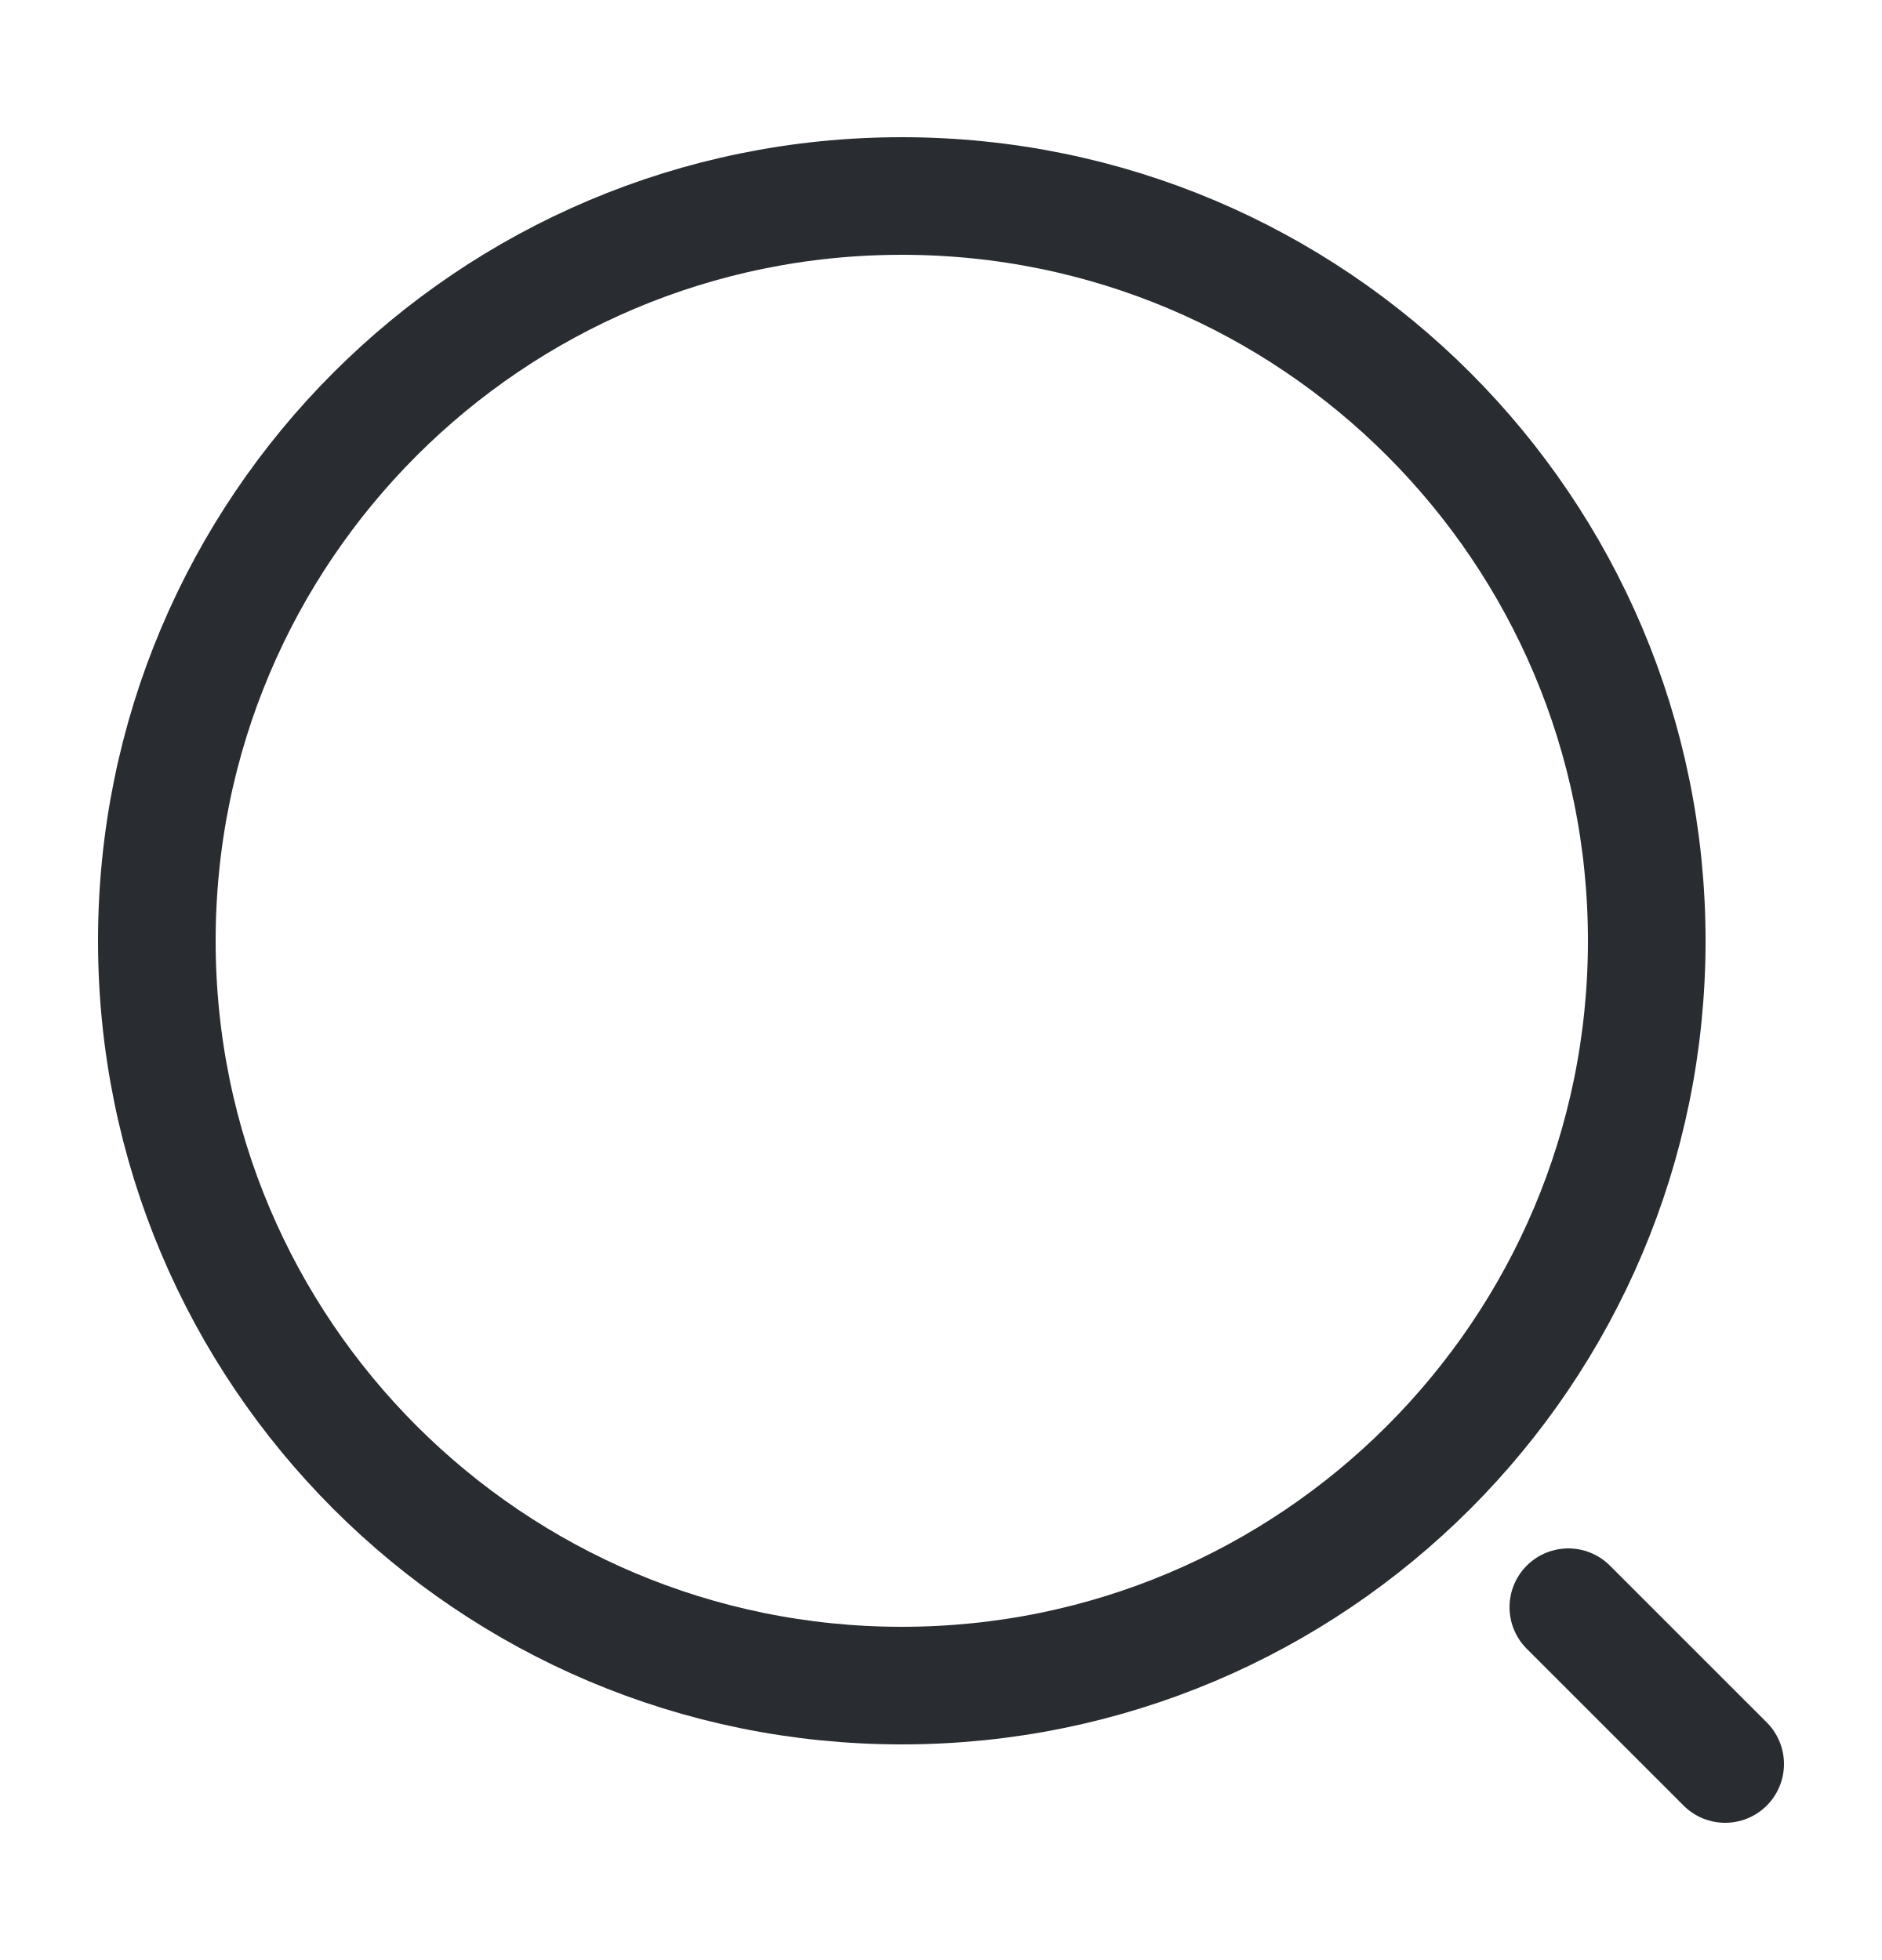
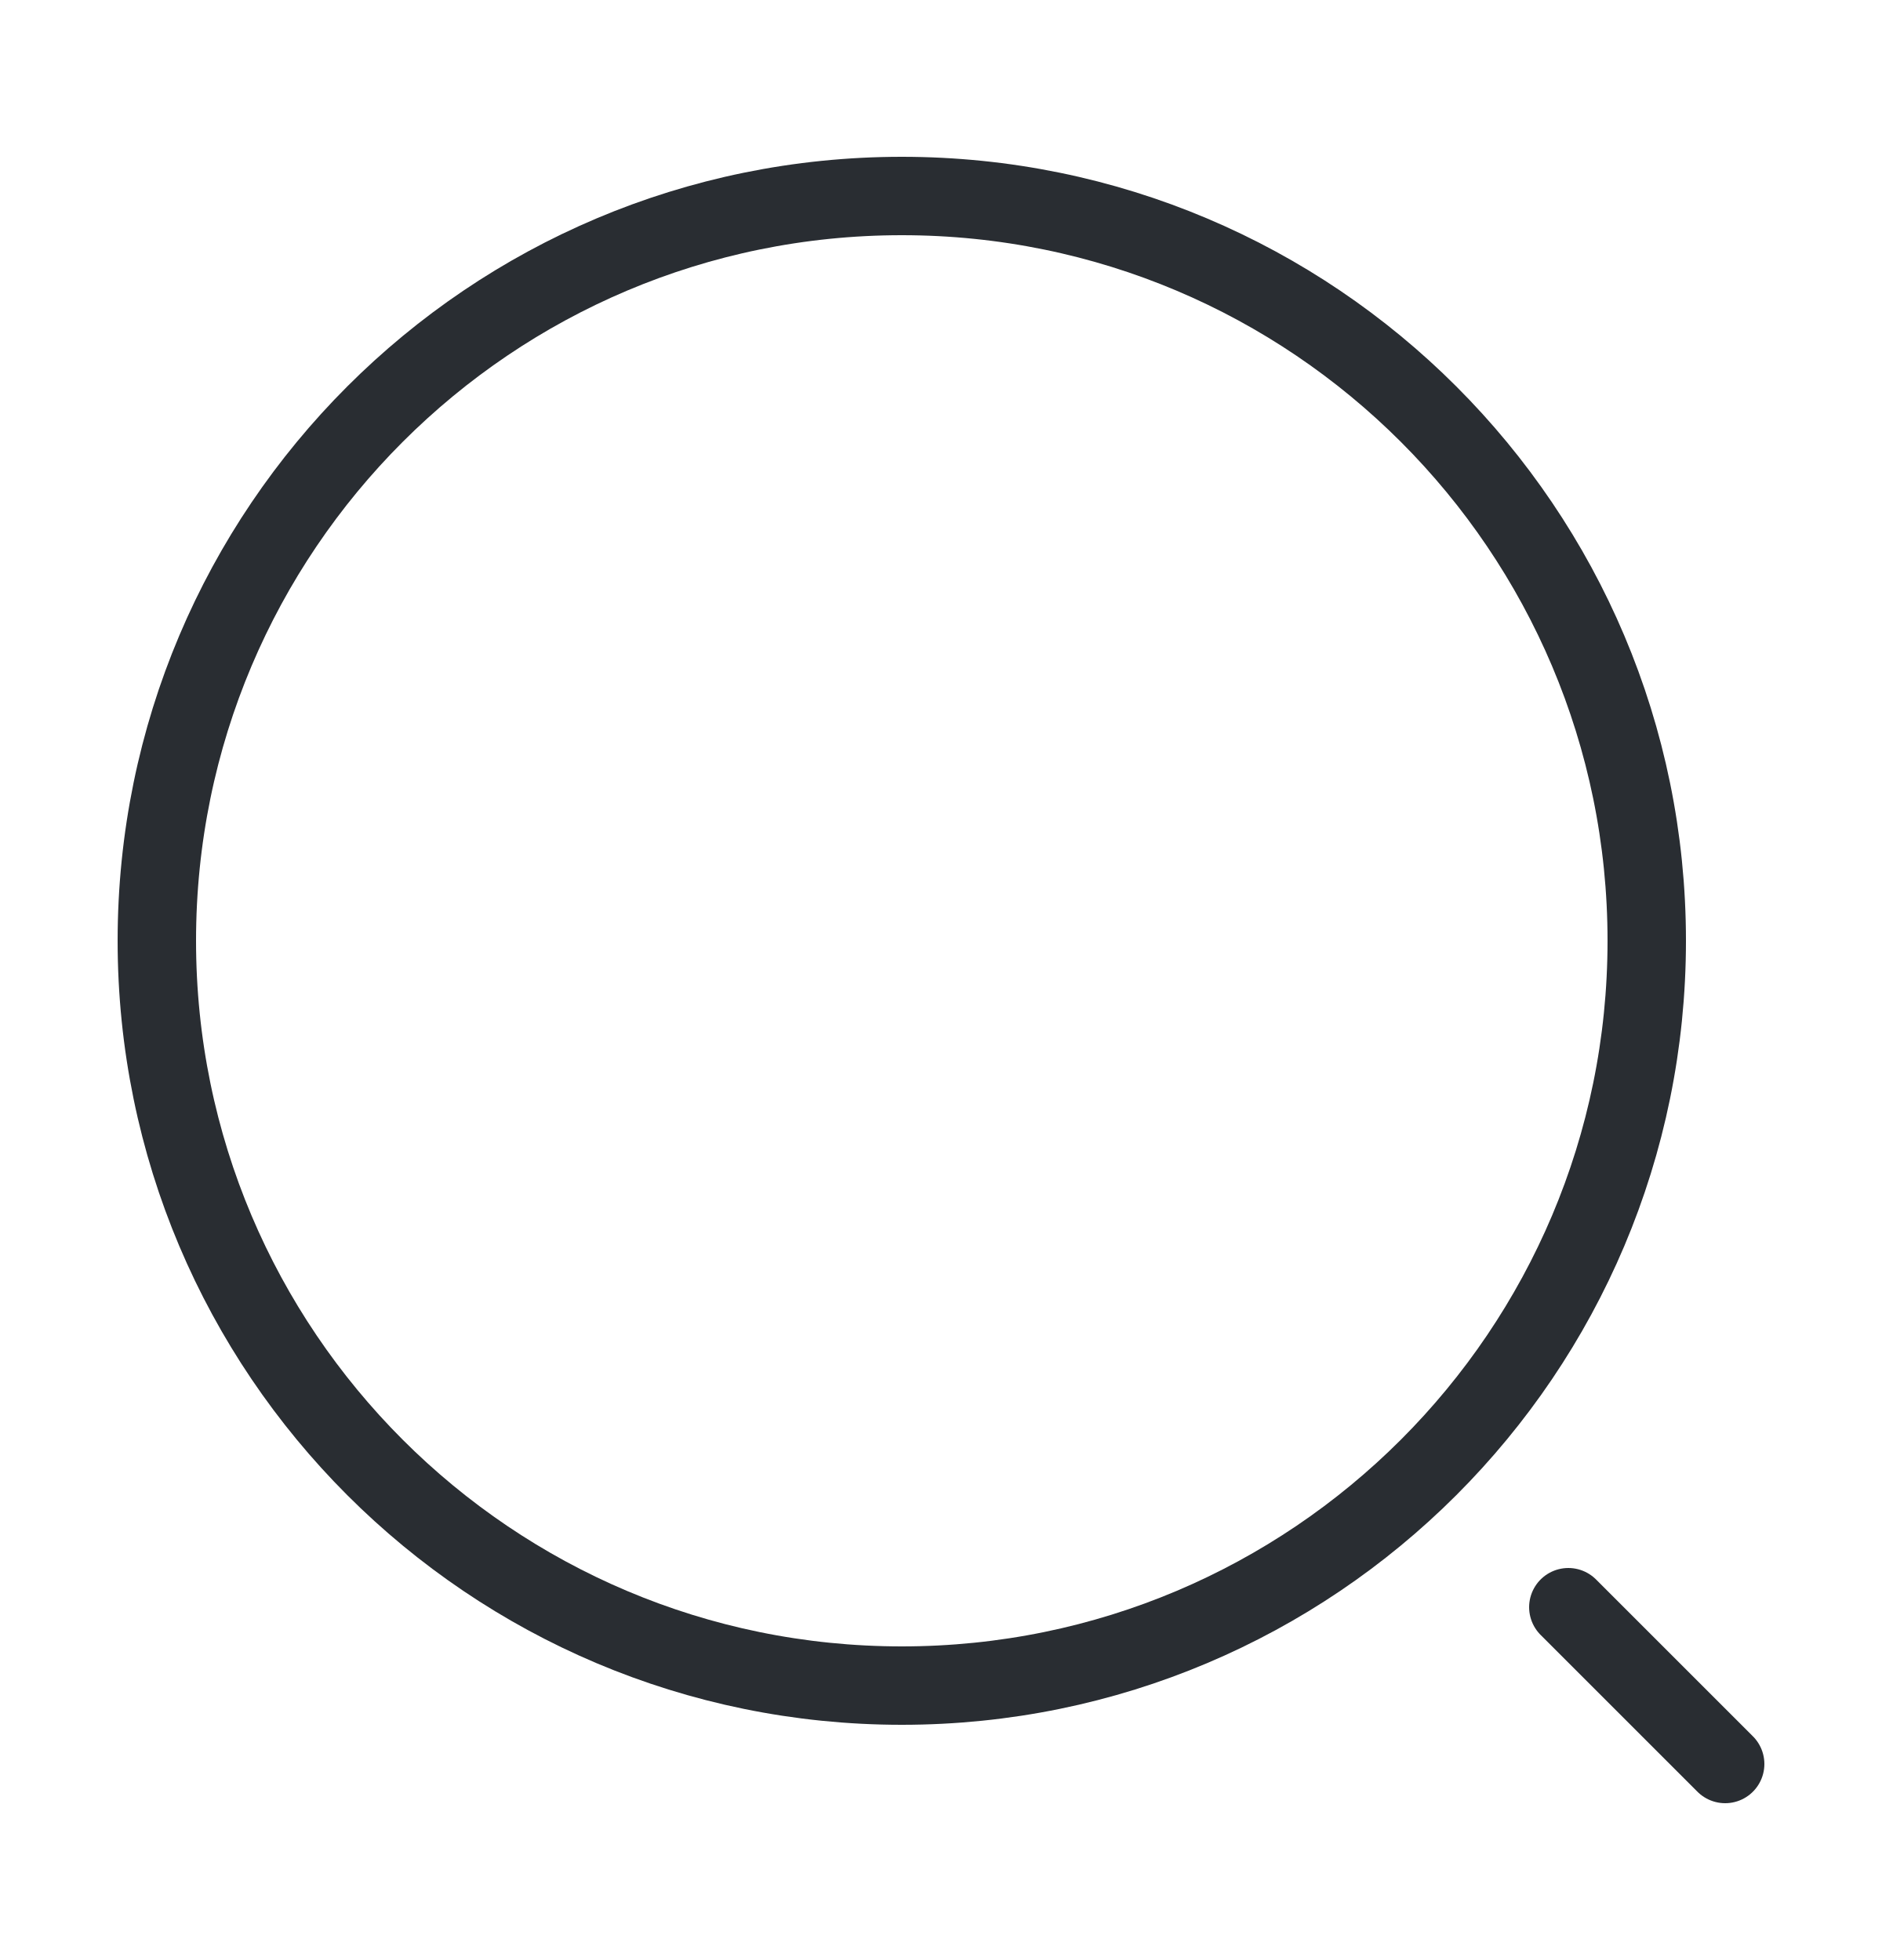
<svg xmlns="http://www.w3.org/2000/svg" width="24" height="25" viewBox="0 0 24 25" fill="none">
-   <path d="M11.5 21.5C16.747 21.5 21 17.247 21 12C21 6.753 16.747 2.5 11.5 2.5C6.253 2.5 2 6.753 2 12C2 17.247 6.253 21.5 11.5 21.5Z" stroke="#292D32" stroke-width="1.5" stroke-linecap="round" stroke-linejoin="round" />
-   <path d="M22 22.5L20 20.5" stroke="#292D32" stroke-width="1.5" stroke-linecap="round" stroke-linejoin="round" />
+   <path d="M11.5 21.5C16.747 21.5 21 17.247 21 12C21 6.753 16.747 2.5 11.5 2.5C6.253 2.5 2 6.753 2 12C2 17.247 6.253 21.5 11.5 21.5Z" stroke="#292D32" strokeWidth="1.5" stroke-linecap="round" stroke-linejoin="round" />
+   <path d="M22 22.5L20 20.5" stroke="#292D32" strokeWidth="1.5" stroke-linecap="round" stroke-linejoin="round" />
</svg>
